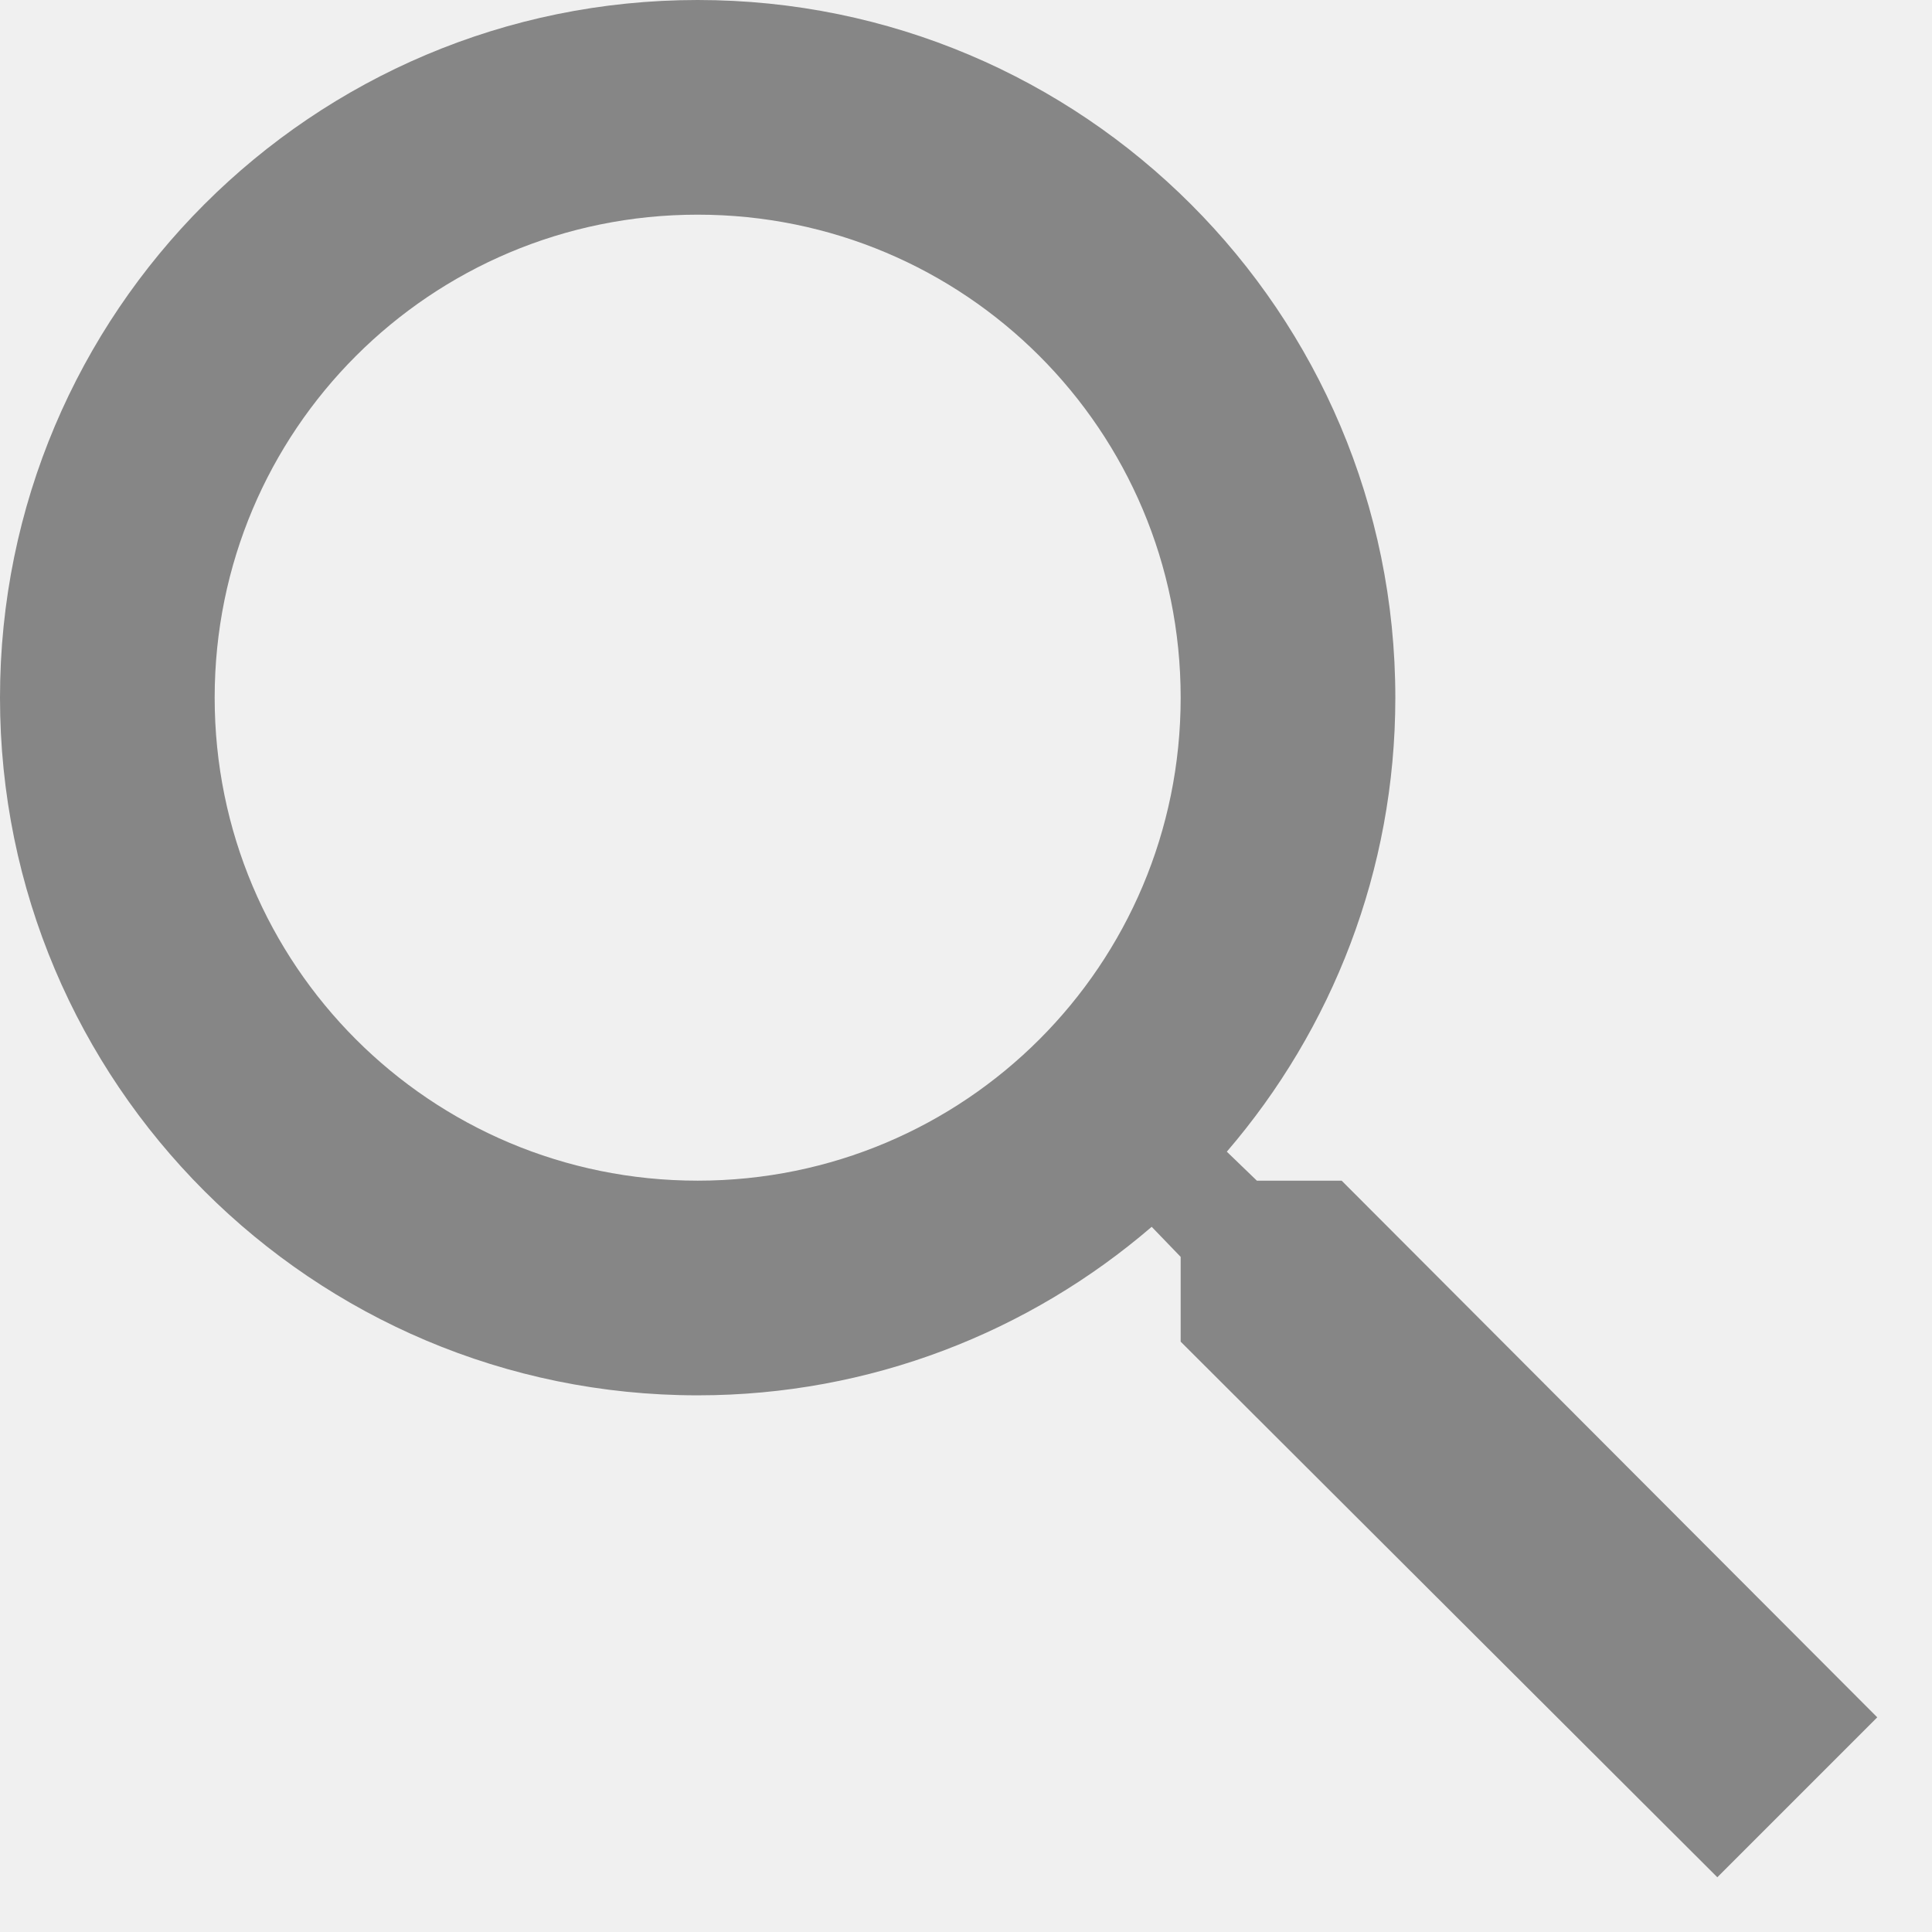
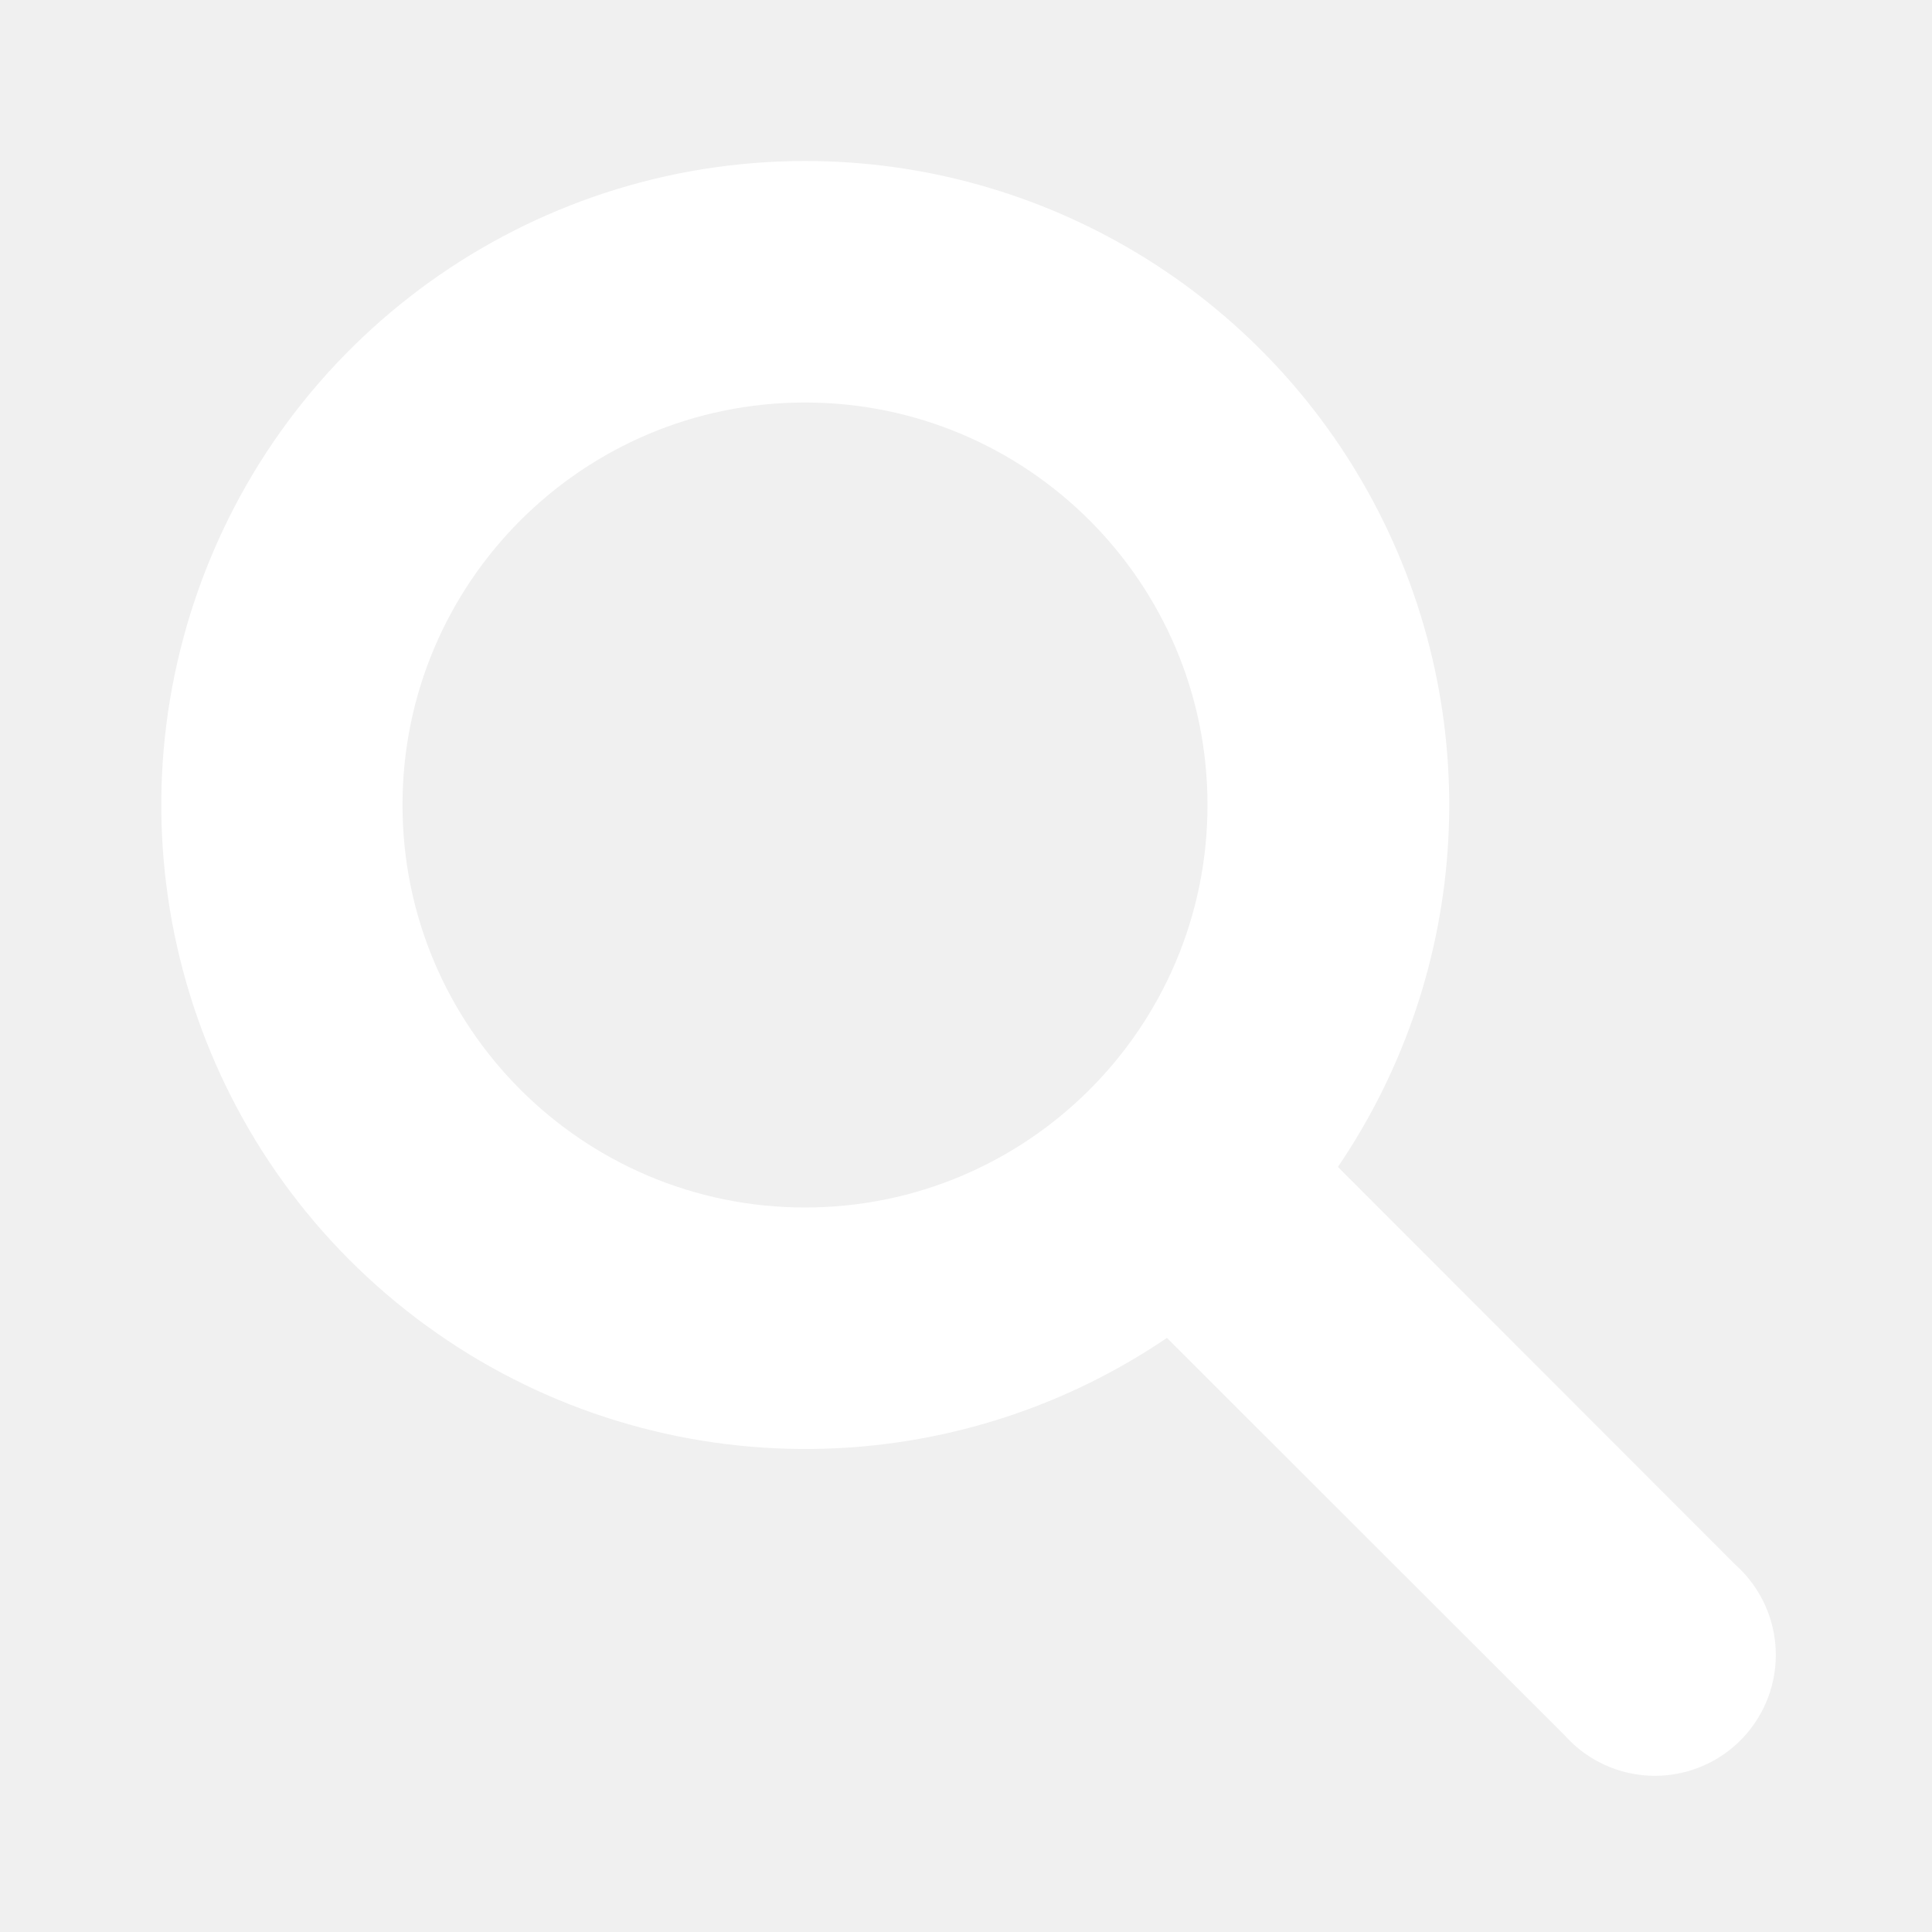
<svg xmlns="http://www.w3.org/2000/svg" width="18" height="18" viewBox="0 0 18 18" fill="none">
-   <path d="M12.5 11H11.71L11.43 10.73C12.41 9.59 13 8.11 13 6.5C13 2.91 10.09 0 6.5 0C2.91 0 0 2.91 0 6.5C0 10.09 2.91 13 6.5 13C8.11 13 9.59 12.41 10.73 11.43L11 11.71V12.5L16 17.49L17.49 16L12.5 11ZM6.5 11C4.01 11 2 8.99 2 6.5C2 4.01 4.01 2 6.5 2C8.99 2 11 4.01 11 6.5C11 8.99 8.99 11 6.5 11Z" fill="#868686" />
+   <path d="M7.5 1.5a6 6 0 1 0 3.372 10.965l3.708 3.705a1.126 1.126 0 1 0 1.59-1.59l-3.705-3.708A6 6 0 0 0 7.5 1.5zm-3.75 6a3.75 3.75 0 1 1 7.5 0 3.75 3.75 0 0 1-7.5 0z" fill="#fff" />
</svg>
